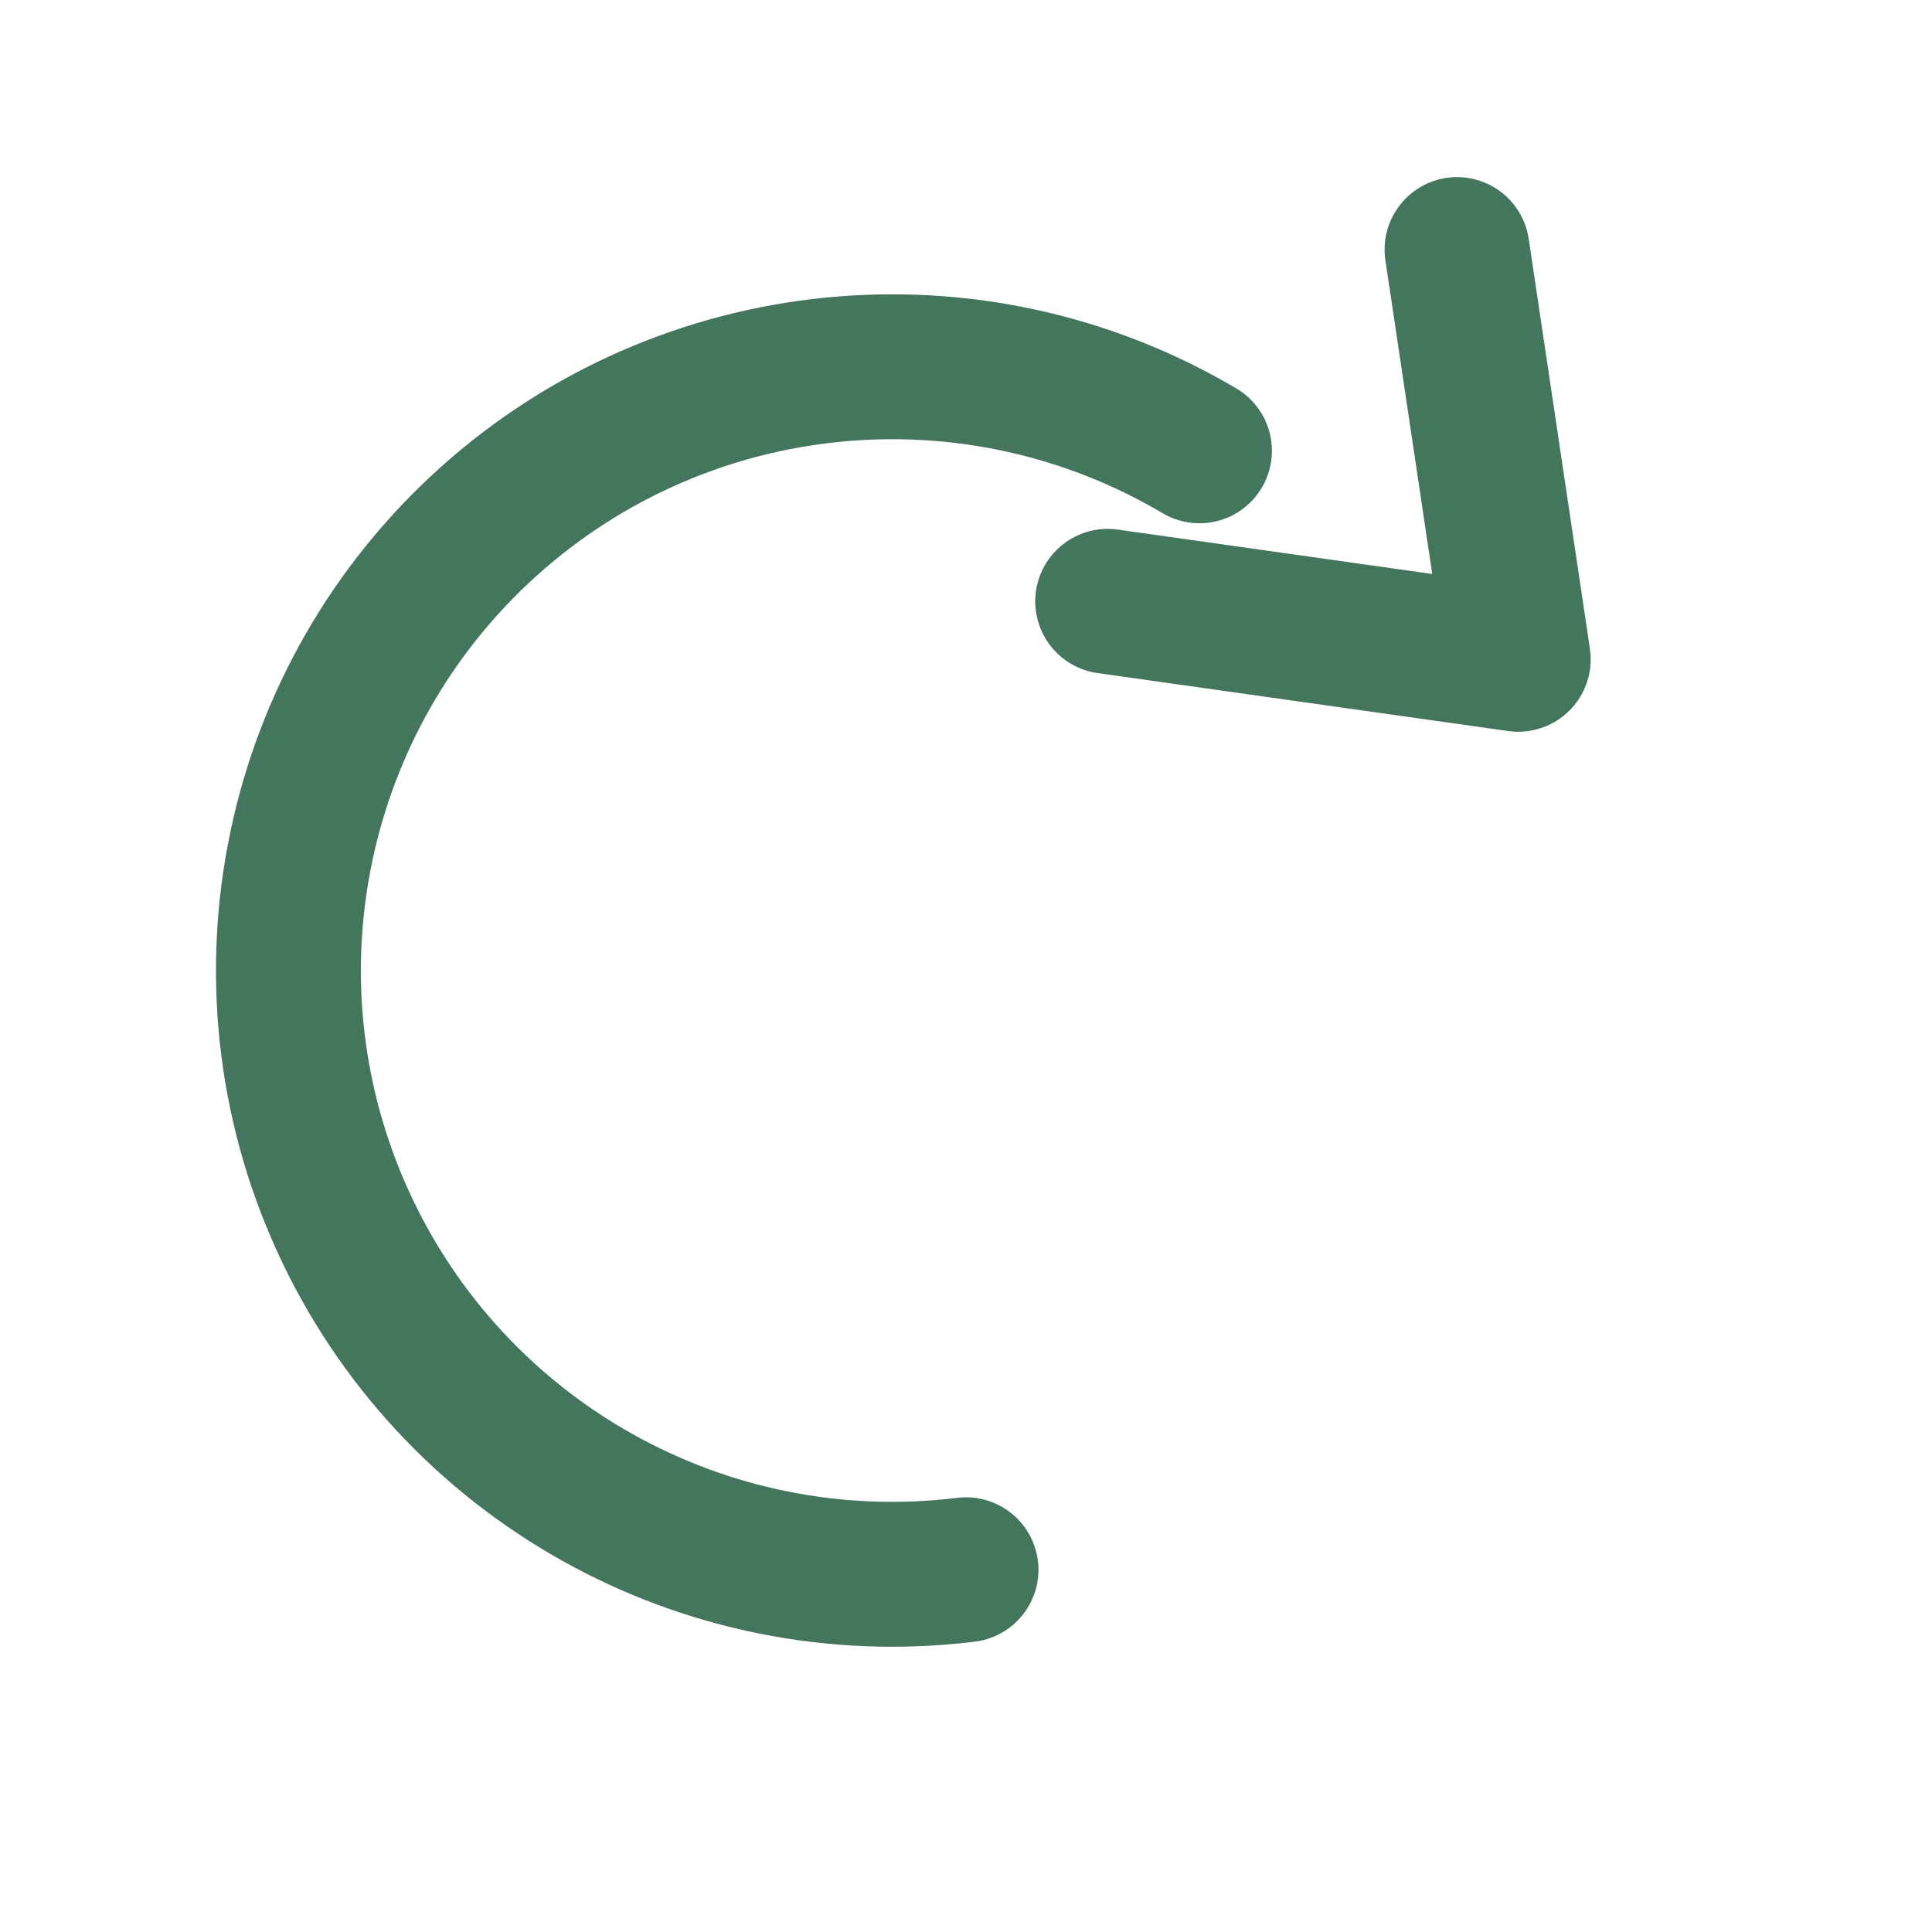
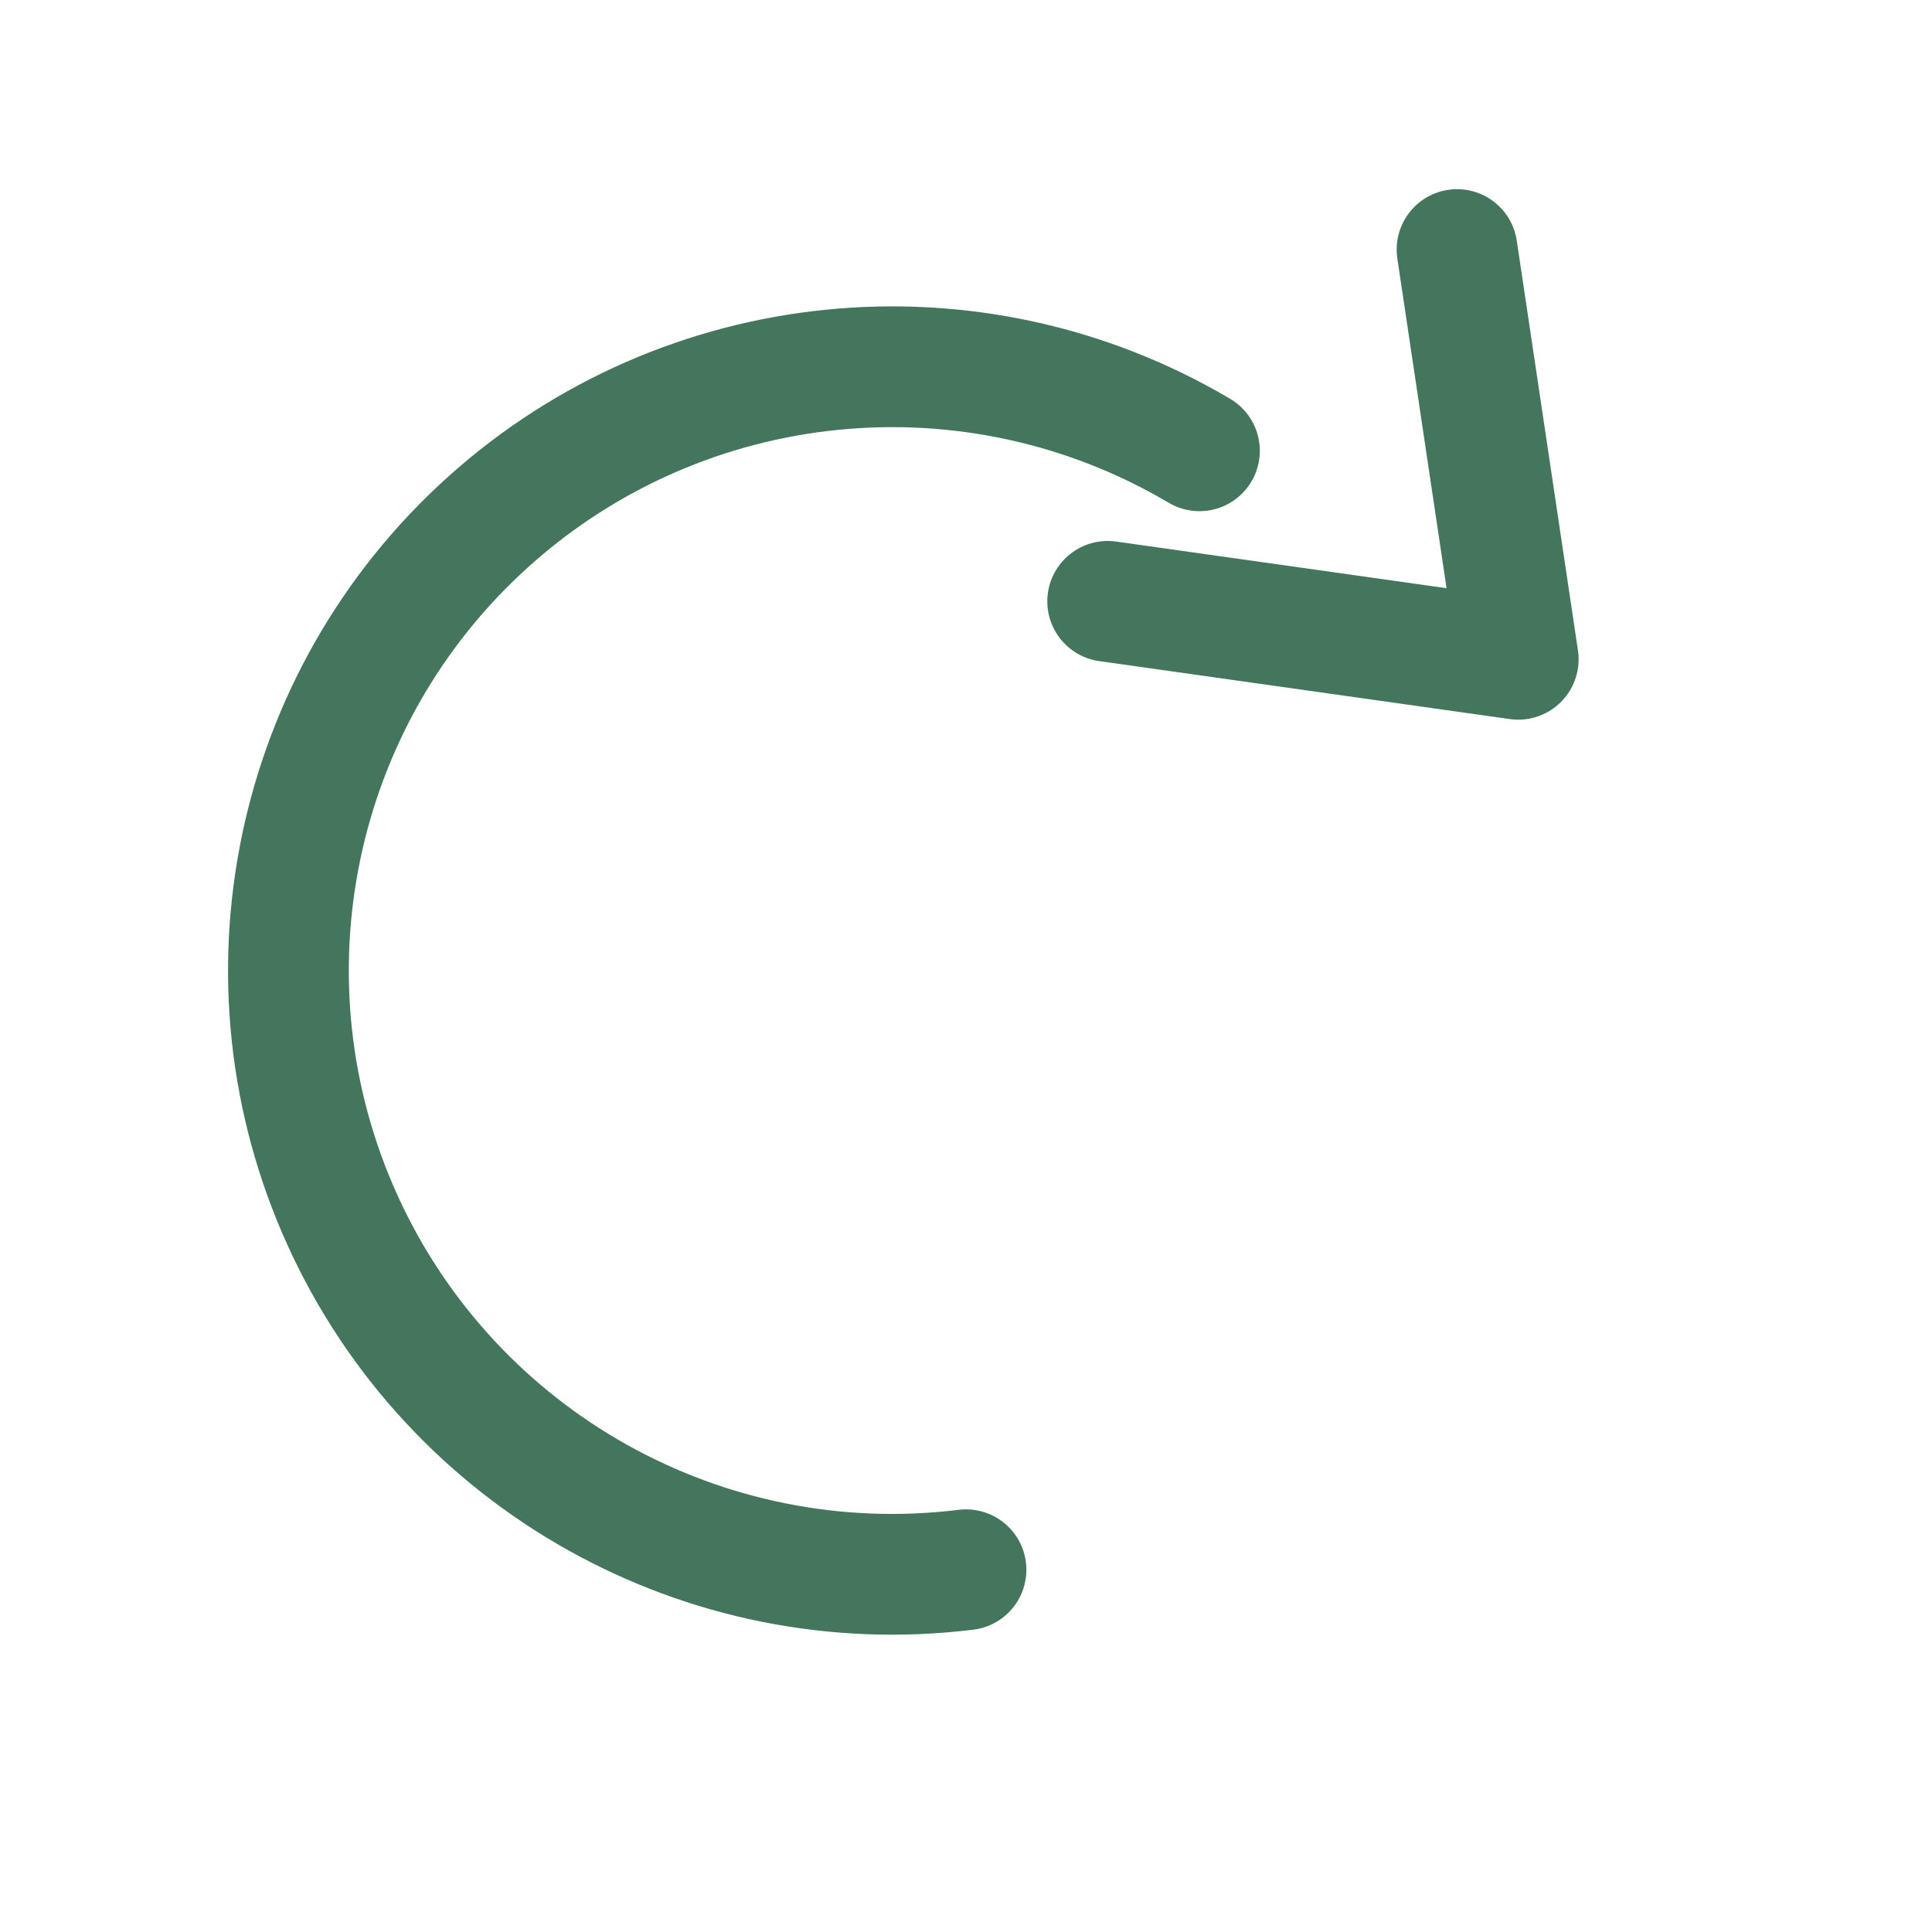
<svg xmlns="http://www.w3.org/2000/svg" viewBox="0 0 24 24" fill="none">
-   <g stroke="#44755d" stroke-width="1.8" stroke-linecap="round" stroke-linejoin="round">
+   <g stroke="#44755d" stroke-width="1.5" stroke-linecap="round" stroke-linejoin="round">
    <path d="M14.9 5.6A7.5 7.5 0 1 0 12 19.5" />
    <path d="M18.1 3.1l.76 5.09-5.1-.72" />
  </g>
</svg>
